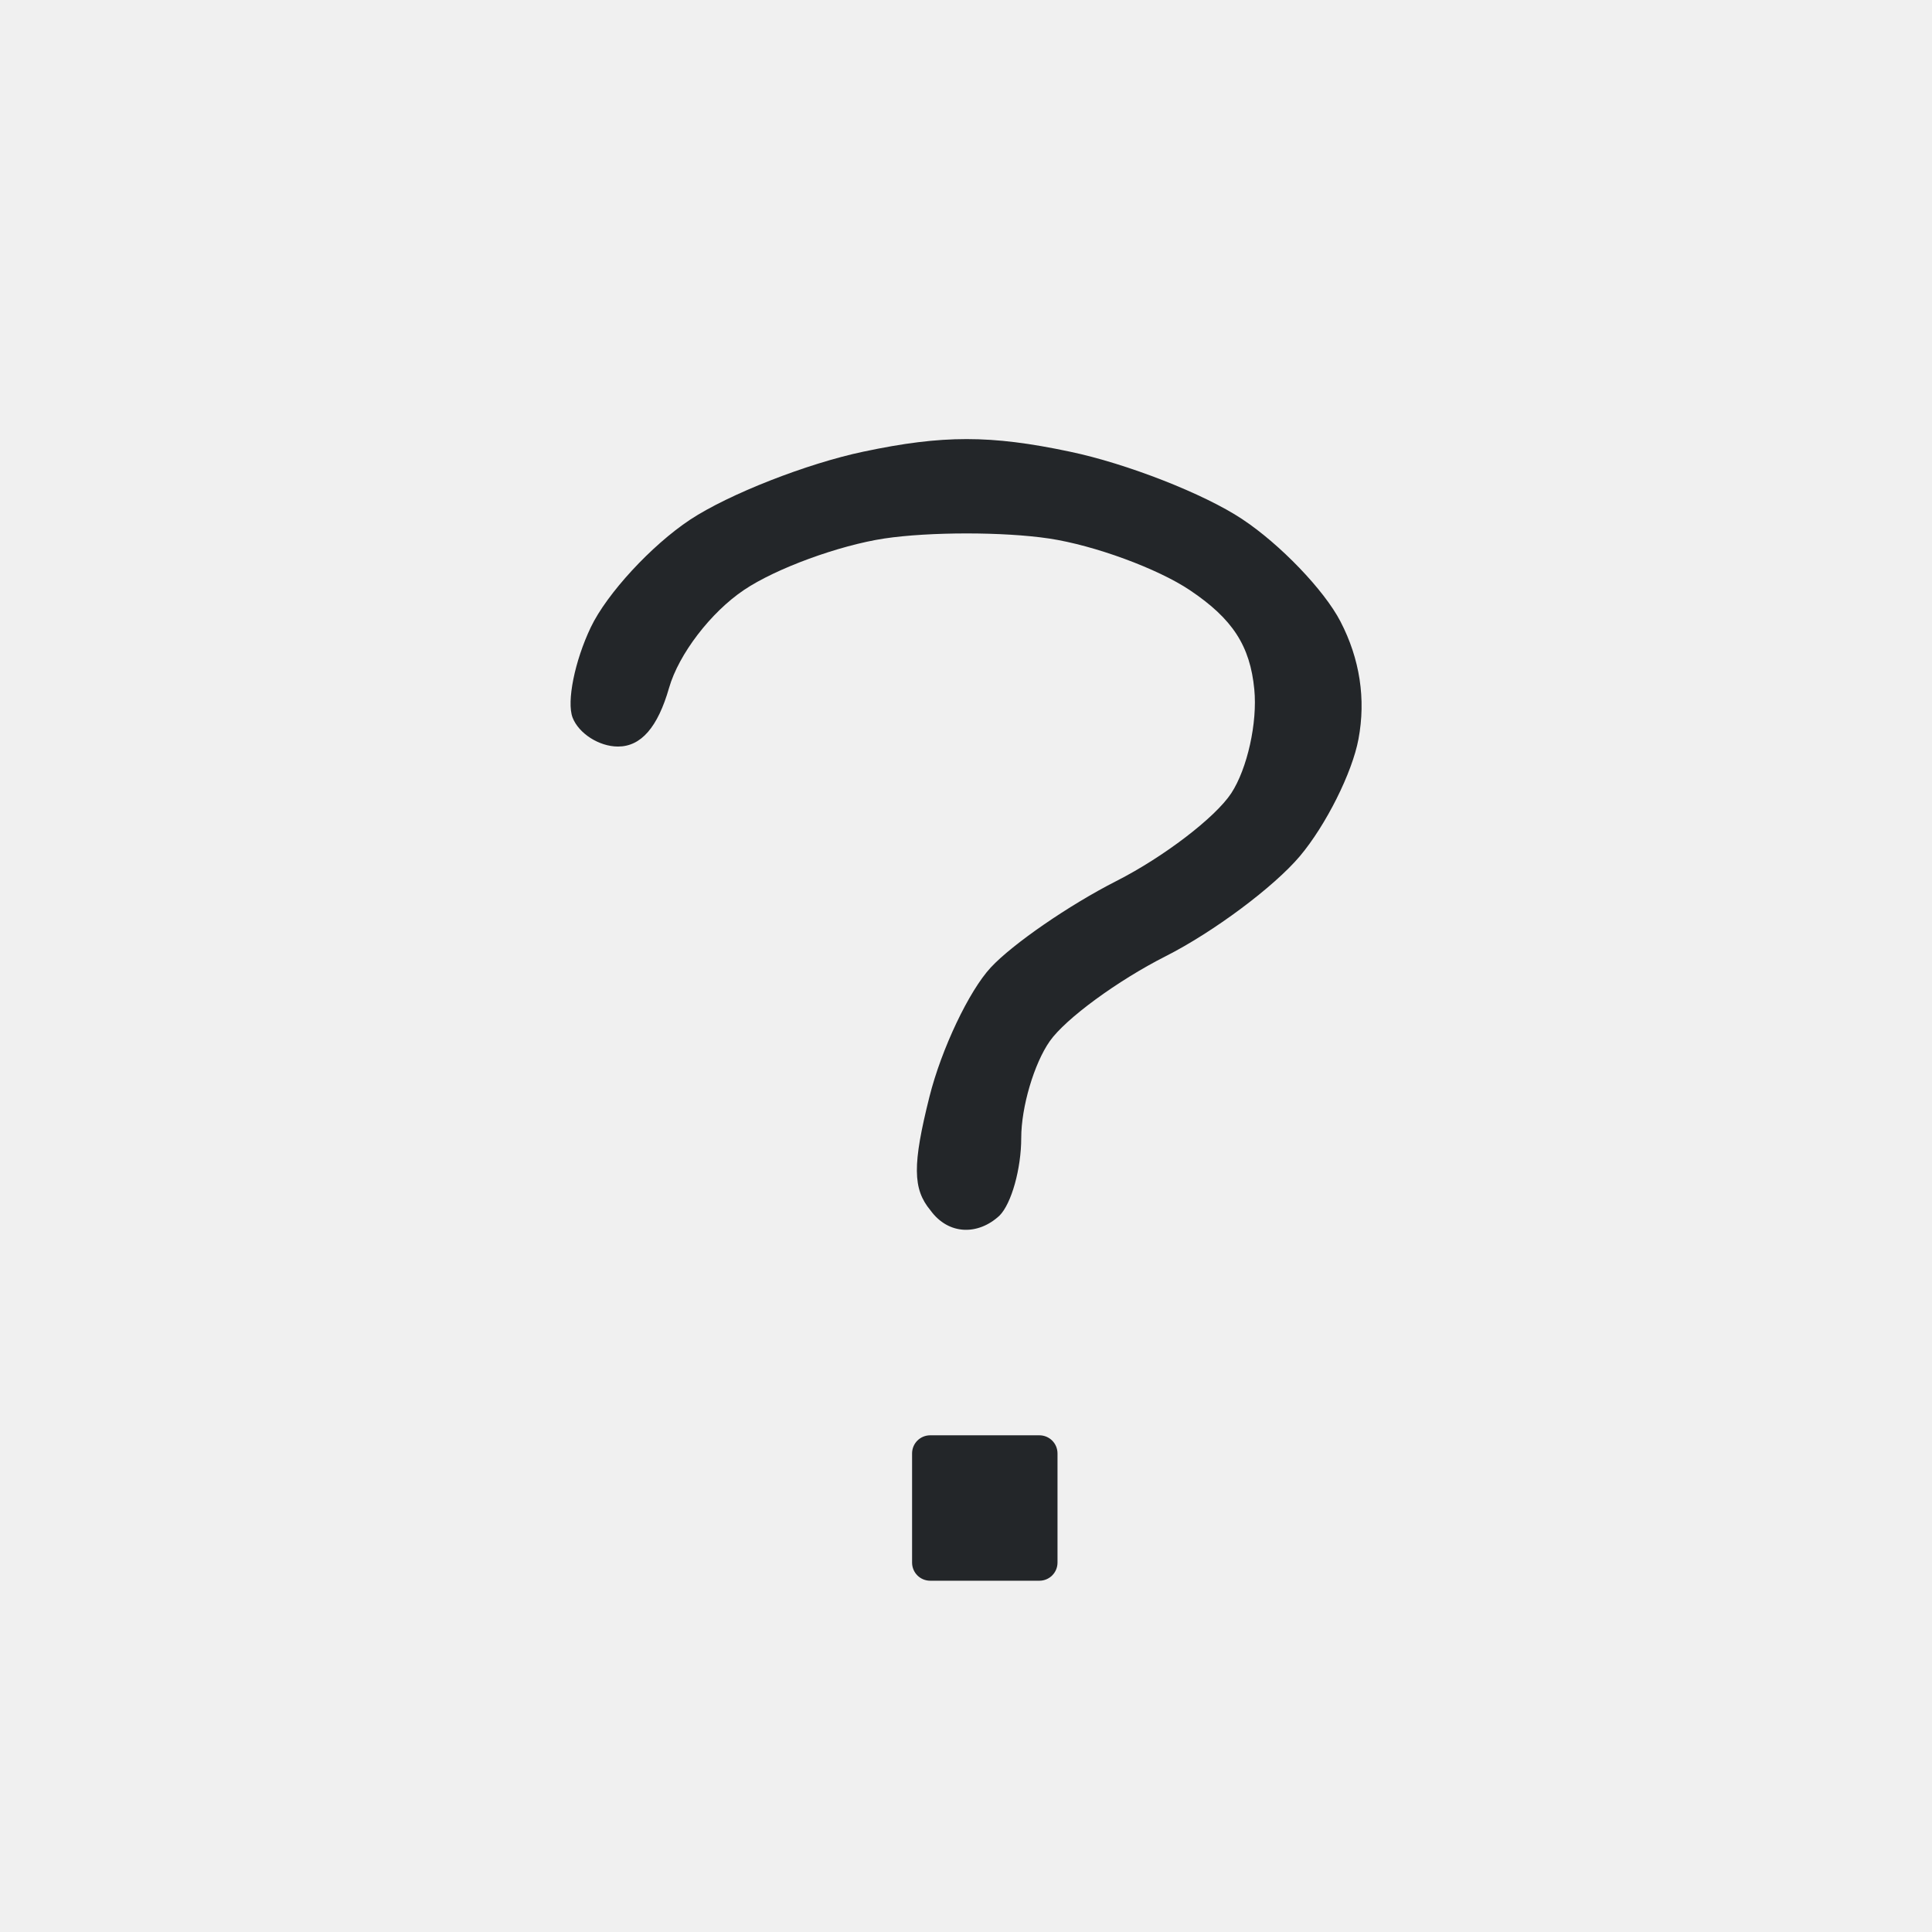
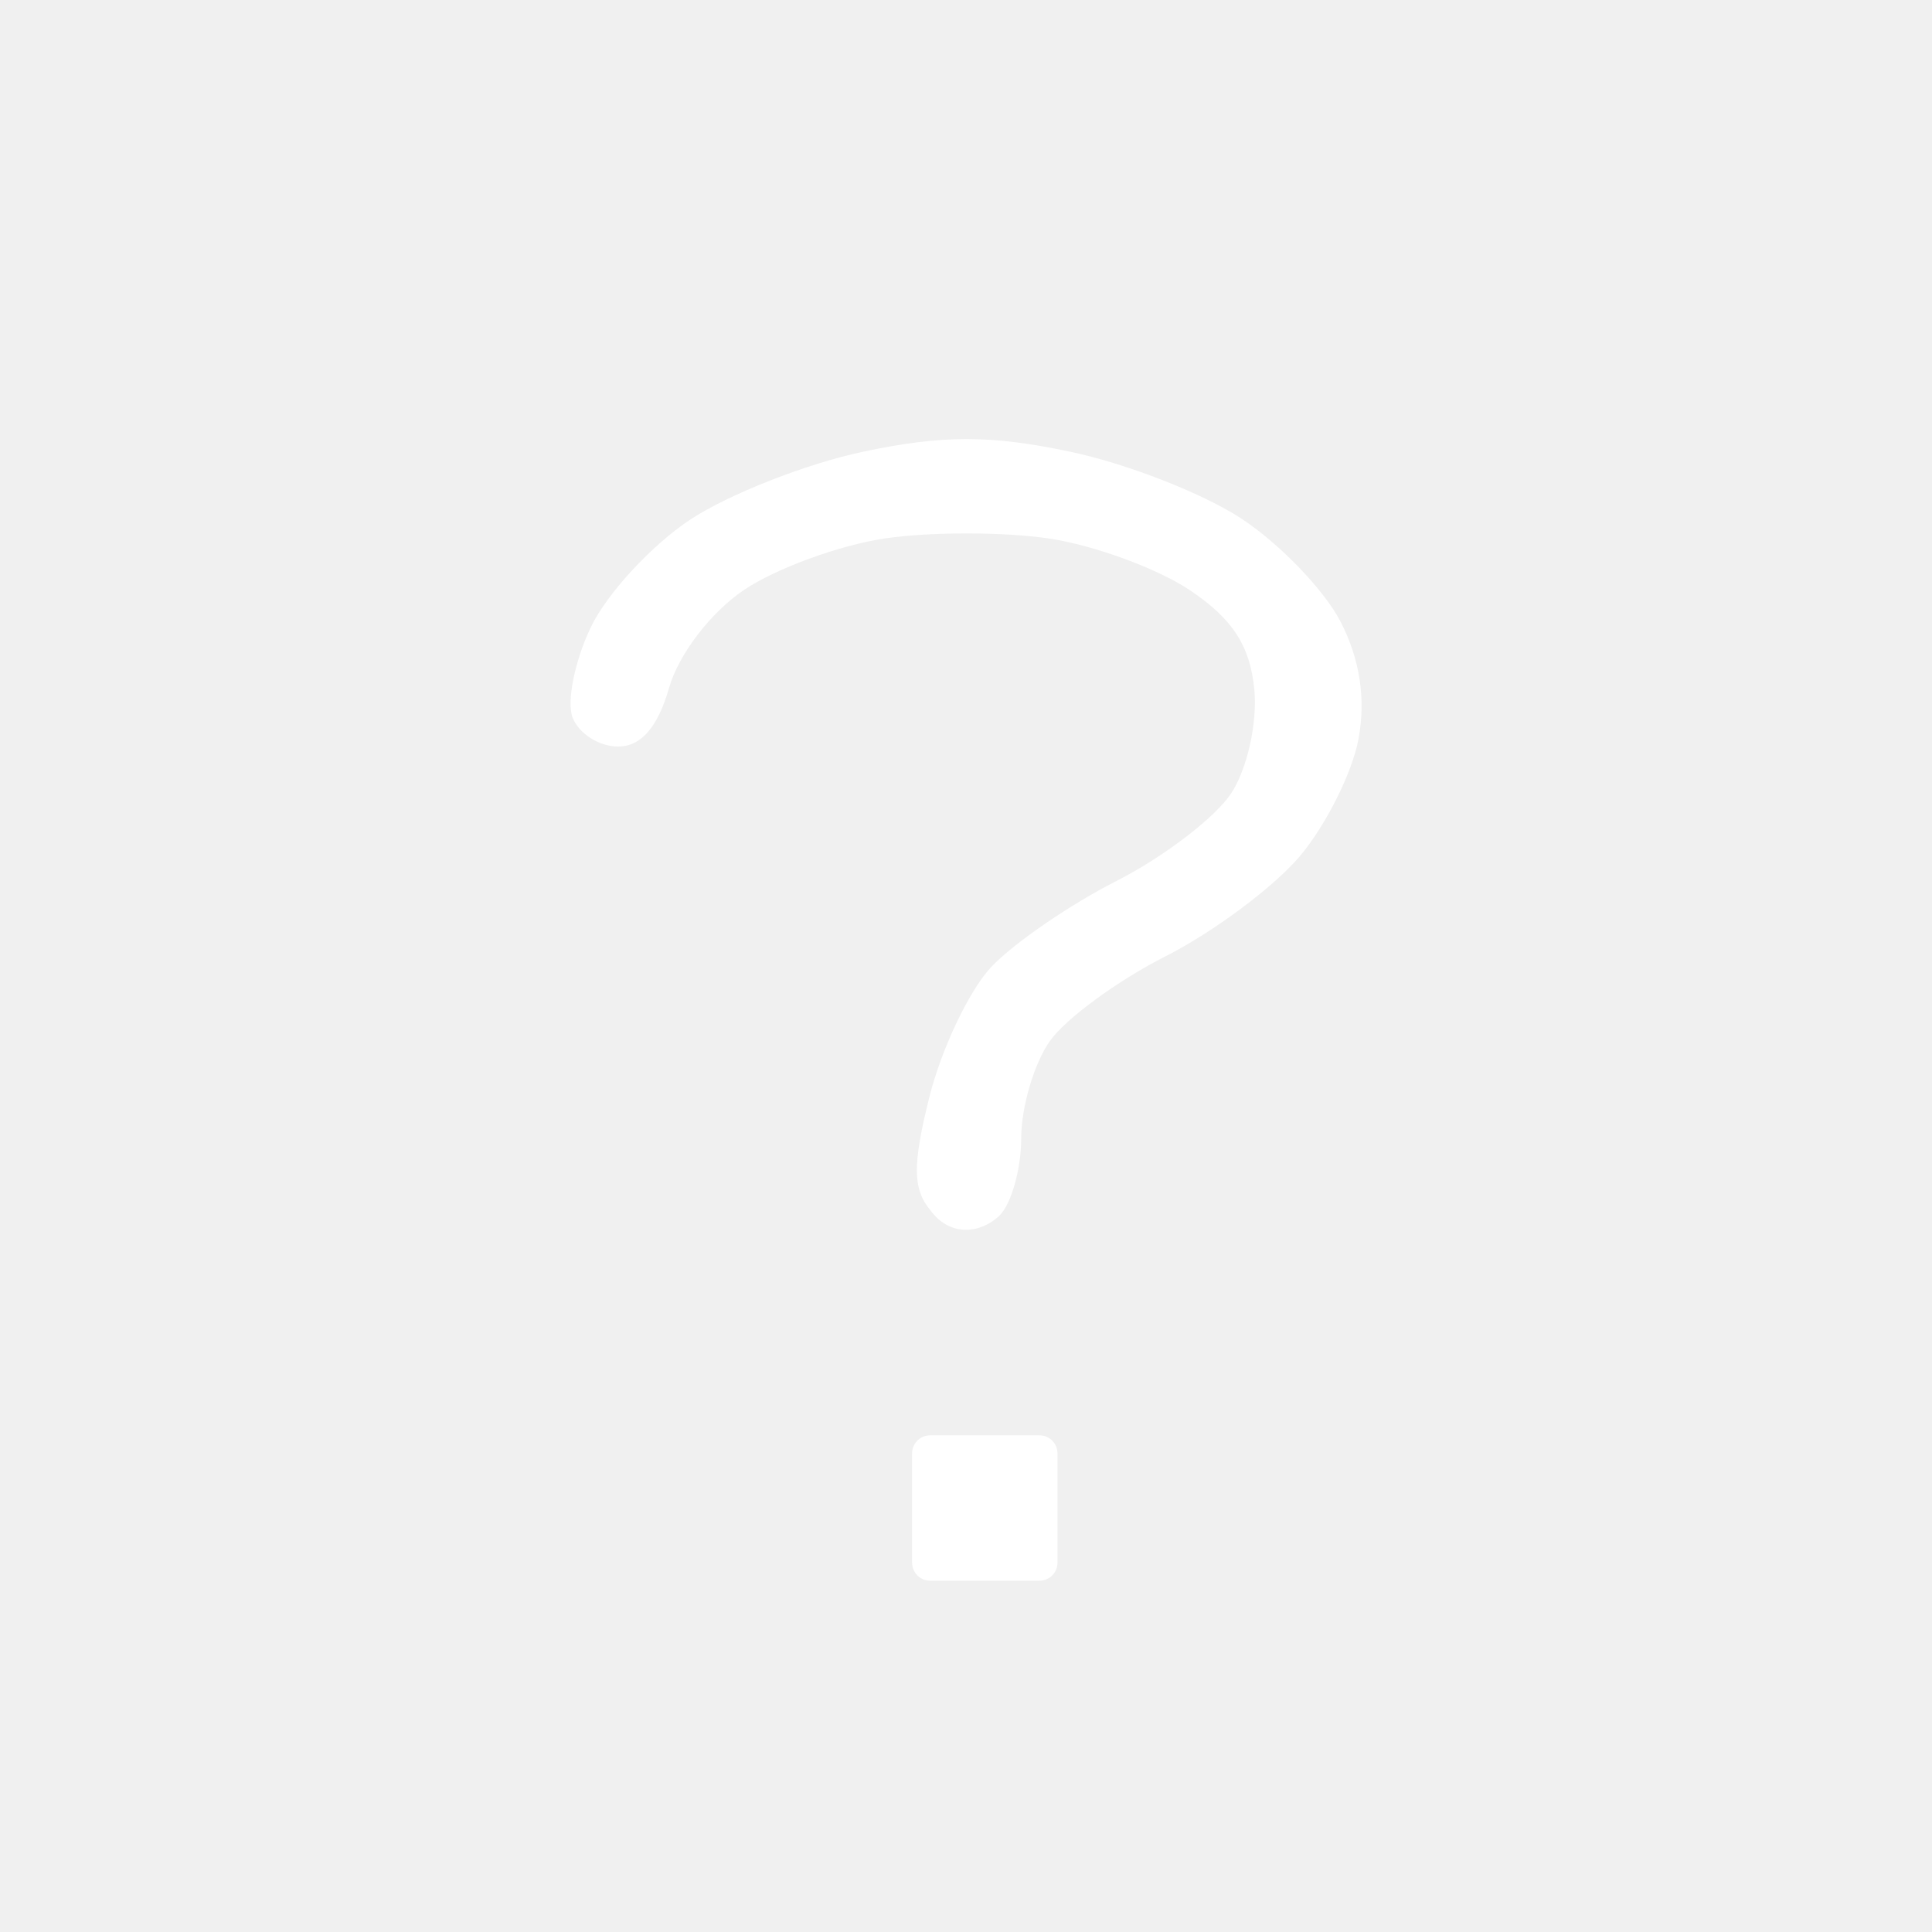
<svg xmlns="http://www.w3.org/2000/svg" id="svg4306" width="22" height="22" version="1.1" style="enable-background:new">
  <defs id="defs26" />
  <style type="text/css" id="current-color-scheme">
        .ColorScheme-Text {
            color:#232629;
        }
        .ColorScheme-ButtonFocus{
            color:#3daee9;
        }
            .ColorScheme-NegativeText {
            color:#da4453;
        }
    </style>
  <g id="active-center" transform="translate(-1,-1)">
    <rect y="1" x="1" height="22" width="22" id="rect861" style="opacity:0.003;fill:#000000;fill-opacity:1;stroke-width:1.023" />
-     <path d="m 12.007,6 c -0.36,0 -0.721,0.047 -1.175,0.143 -0.646,0.136 -1.535,0.485 -1.974,0.775 -0.439,0.291 -0.948,0.842 -1.131,1.226 -0.183,0.384 -0.276,0.846 -0.207,1.027 0.07,0.181 0.302,0.33 0.517,0.33 0.263,0 0.453,-0.219 0.582,-0.669 0.11,-0.383 0.475,-0.86 0.853,-1.114 0.363,-0.245 1.082,-0.508 1.598,-0.586 0.515,-0.077 1.359,-0.077 1.875,0 0.515,0.077 1.237,0.342 1.605,0.589 0.486,0.326 0.685,0.633 0.733,1.129 0.037,0.379 -0.08,0.903 -0.262,1.182 -0.181,0.276 -0.769,0.726 -1.308,1 -0.539,0.274 -1.183,0.718 -1.431,0.985 -0.248,0.267 -0.562,0.929 -0.698,1.471 -0.194,0.774 -0.192,1.05 0.011,1.294 0.207,0.285 0.544,0.285 0.786,0.061 0.137,-0.137 0.248,-0.535 0.248,-0.886 0,-0.35 0.146,-0.846 0.325,-1.101 0.179,-0.255 0.772,-0.69 1.319,-0.967 0.547,-0.277 1.235,-0.791 1.53,-1.141 0.295,-0.351 0.595,-0.949 0.666,-1.331 0.086,-0.457 0.016,-0.914 -0.205,-1.34 -0.184,-0.356 -0.688,-0.881 -1.121,-1.167 C 14.711,6.623 13.829,6.278 13.182,6.143 12.728,6.047 12.367,6 12.007,6 Z m -0.414,11.344 c -0.115,0 -0.207,0.092 -0.207,0.207 v 1.242 c 0,0.115 0.092,0.207 0.207,0.207 h 1.242 c 0.115,0 0.207,-0.092 0.207,-0.207 v -1.242 c 0,-0.115 -0.092,-0.207 -0.207,-0.207 z" style="fill:#232629;fill-opacity:1" id="rect45068-9-1-2" class="ColorScheme-Text" />
+     <path d="m 12.007,6 c -0.36,0 -0.721,0.047 -1.175,0.143 -0.646,0.136 -1.535,0.485 -1.974,0.775 -0.439,0.291 -0.948,0.842 -1.131,1.226 -0.183,0.384 -0.276,0.846 -0.207,1.027 0.07,0.181 0.302,0.33 0.517,0.33 0.263,0 0.453,-0.219 0.582,-0.669 0.11,-0.383 0.475,-0.86 0.853,-1.114 0.363,-0.245 1.082,-0.508 1.598,-0.586 0.515,-0.077 1.359,-0.077 1.875,0 0.515,0.077 1.237,0.342 1.605,0.589 0.486,0.326 0.685,0.633 0.733,1.129 0.037,0.379 -0.08,0.903 -0.262,1.182 -0.181,0.276 -0.769,0.726 -1.308,1 -0.539,0.274 -1.183,0.718 -1.431,0.985 -0.248,0.267 -0.562,0.929 -0.698,1.471 -0.194,0.774 -0.192,1.05 0.011,1.294 0.207,0.285 0.544,0.285 0.786,0.061 0.137,-0.137 0.248,-0.535 0.248,-0.886 0,-0.35 0.146,-0.846 0.325,-1.101 0.179,-0.255 0.772,-0.69 1.319,-0.967 0.547,-0.277 1.235,-0.791 1.53,-1.141 0.295,-0.351 0.595,-0.949 0.666,-1.331 0.086,-0.457 0.016,-0.914 -0.205,-1.34 -0.184,-0.356 -0.688,-0.881 -1.121,-1.167 C 14.711,6.623 13.829,6.278 13.182,6.143 12.728,6.047 12.367,6 12.007,6 Z m -0.414,11.344 c -0.115,0 -0.207,0.092 -0.207,0.207 v 1.242 c 0,0.115 0.092,0.207 0.207,0.207 h 1.242 c 0.115,0 0.207,-0.092 0.207,-0.207 v -1.242 c 0,-0.115 -0.092,-0.207 -0.207,-0.207 z" style="fill:#ffffff" id="rect45068-9-1-2" class="ColorScheme-Text" />
  </g>
  <g id="hover-center">
    <rect style="opacity:0.003;fill:#000000;fill-opacity:1;stroke-width:1.023" id="rect861-6" width="22" height="22" x="22" y="0" />
    <path d="M 32.99 2 A 9 9 0 0 0 24 11 A 9 9 0 0 0 33 20 A 9 9 0 0 0 42 11 A 9 9 0 0 0 33 2 A 9 9 0 0 0 32.99 2 z M 33.006 5 C 33.366 5 33.727 5.047 34.182 5.143 C 34.828 5.278 35.71 5.624 36.143 5.91 C 36.575 6.196 37.08 6.72 37.264 7.076 C 37.484 7.503 37.554 7.959 37.469 8.416 C 37.397 8.797 37.096 9.397 36.801 9.748 C 36.506 10.099 35.818 10.612 35.271 10.889 C 34.725 11.166 34.132 11.6 33.953 11.855 C 33.774 12.111 33.627 12.607 33.627 12.957 C 33.627 13.307 33.516 13.707 33.379 13.844 C 33.137 14.067 32.8 14.066 32.594 13.781 C 32.391 13.537 32.388 13.263 32.582 12.488 C 32.718 11.947 33.033 11.285 33.281 11.018 C 33.529 10.75 34.172 10.306 34.711 10.031 C 35.25 9.757 35.839 9.307 36.02 9.031 C 36.202 8.752 36.318 8.229 36.281 7.85 C 36.233 7.354 36.035 7.047 35.549 6.721 C 35.182 6.474 34.459 6.21 33.943 6.133 C 33.428 6.056 32.586 6.056 32.07 6.133 C 31.555 6.21 30.836 6.472 30.473 6.717 C 30.095 6.972 29.729 7.449 29.619 7.832 C 29.49 8.282 29.3 8.502 29.037 8.502 C 28.822 8.502 28.589 8.353 28.52 8.172 C 28.45 7.991 28.543 7.529 28.727 7.145 C 28.91 6.76 29.418 6.209 29.857 5.918 C 30.297 5.627 31.186 5.278 31.832 5.143 C 32.287 5.047 32.645 5 33.006 5 z M 32.592 16.344 L 33.834 16.344 C 33.949 16.344 34.041 16.436 34.041 16.551 L 34.041 17.793 C 34.041 17.908 33.949 18 33.834 18 L 32.592 18 C 32.477 18 32.385 17.908 32.385 17.793 L 32.385 16.551 C 32.385 16.436 32.477 16.344 32.592 16.344 z " style="opacity:1;fill:currentColor" id="path45336" class="ColorScheme-Text" />
  </g>
  <g transform="translate(65,-1)" id="inactive-center" style="enable-background:new">
    <rect style="opacity:0.003;fill:#000000;fill-opacity:1;stroke-width:1.023" id="rect861-7" width="22" height="22" x="1" y="1" />
-     <path class="ColorScheme-Text" id="rect45068-9-1-2-9" style="fill:currentColor;opacity:1" d="m 12.007,6 c -0.36,0 -0.721,0.047 -1.175,0.143 -0.646,0.136 -1.535,0.485 -1.974,0.775 -0.439,0.291 -0.948,0.842 -1.131,1.226 -0.183,0.384 -0.276,0.846 -0.207,1.027 0.07,0.181 0.302,0.33 0.517,0.33 0.263,0 0.453,-0.219 0.582,-0.669 0.11,-0.383 0.475,-0.86 0.853,-1.114 0.363,-0.245 1.082,-0.508 1.598,-0.586 0.515,-0.077 1.359,-0.077 1.875,0 0.515,0.077 1.237,0.342 1.605,0.589 0.486,0.326 0.685,0.633 0.733,1.129 0.037,0.379 -0.08,0.903 -0.262,1.182 -0.181,0.276 -0.769,0.726 -1.308,1 -0.539,0.274 -1.183,0.718 -1.431,0.985 -0.248,0.267 -0.562,0.929 -0.698,1.471 -0.194,0.774 -0.192,1.05 0.011,1.294 0.207,0.285 0.544,0.285 0.786,0.061 0.137,-0.137 0.248,-0.535 0.248,-0.886 0,-0.35 0.146,-0.846 0.325,-1.101 0.179,-0.255 0.772,-0.69 1.319,-0.967 0.547,-0.277 1.235,-0.791 1.53,-1.141 0.295,-0.351 0.595,-0.949 0.666,-1.331 0.086,-0.457 0.016,-0.914 -0.205,-1.34 -0.184,-0.356 -0.688,-0.881 -1.121,-1.167 C 14.711,6.623 13.829,6.278 13.182,6.143 12.728,6.047 12.367,6 12.007,6 Z m -0.414,11.344 c -0.115,0 -0.207,0.092 -0.207,0.207 v 1.242 c 0,0.115 0.092,0.207 0.207,0.207 h 1.242 c 0.115,0 0.207,-0.092 0.207,-0.207 v -1.242 c 0,-0.115 -0.092,-0.207 -0.207,-0.207 z" />
+     <path class="ColorScheme-Text" id="rect45068-9-1-2-9" style="fill:currentColor;opacity:0.3" d="m 12.007,6 c -0.36,0 -0.721,0.047 -1.175,0.143 -0.646,0.136 -1.535,0.485 -1.974,0.775 -0.439,0.291 -0.948,0.842 -1.131,1.226 -0.183,0.384 -0.276,0.846 -0.207,1.027 0.07,0.181 0.302,0.33 0.517,0.33 0.263,0 0.453,-0.219 0.582,-0.669 0.11,-0.383 0.475,-0.86 0.853,-1.114 0.363,-0.245 1.082,-0.508 1.598,-0.586 0.515,-0.077 1.359,-0.077 1.875,0 0.515,0.077 1.237,0.342 1.605,0.589 0.486,0.326 0.685,0.633 0.733,1.129 0.037,0.379 -0.08,0.903 -0.262,1.182 -0.181,0.276 -0.769,0.726 -1.308,1 -0.539,0.274 -1.183,0.718 -1.431,0.985 -0.248,0.267 -0.562,0.929 -0.698,1.471 -0.194,0.774 -0.192,1.05 0.011,1.294 0.207,0.285 0.544,0.285 0.786,0.061 0.137,-0.137 0.248,-0.535 0.248,-0.886 0,-0.35 0.146,-0.846 0.325,-1.101 0.179,-0.255 0.772,-0.69 1.319,-0.967 0.547,-0.277 1.235,-0.791 1.53,-1.141 0.295,-0.351 0.595,-0.949 0.666,-1.331 0.086,-0.457 0.016,-0.914 -0.205,-1.34 -0.184,-0.356 -0.688,-0.881 -1.121,-1.167 C 14.711,6.623 13.829,6.278 13.182,6.143 12.728,6.047 12.367,6 12.007,6 Z m -0.414,11.344 c -0.115,0 -0.207,0.092 -0.207,0.207 v 1.242 c 0,0.115 0.092,0.207 0.207,0.207 h 1.242 c 0.115,0 0.207,-0.092 0.207,-0.207 v -1.242 c 0,-0.115 -0.092,-0.207 -0.207,-0.207 z" />
  </g>
  <g transform="translate(87,-1)" id="deactivated-center" style="enable-background:new">
    <rect style="opacity:0.003;fill:#000000;fill-opacity:1;stroke-width:1.023" id="rect861-0" width="22" height="22" x="1" y="1" />
    <path class="ColorScheme-Text" id="rect45068-9-1-2-2" style="fill:currentColor;opacity:0.3" d="m 12.007,6 c -0.36,0 -0.721,0.047 -1.175,0.143 -0.646,0.136 -1.535,0.485 -1.974,0.775 -0.439,0.291 -0.948,0.842 -1.131,1.226 -0.183,0.384 -0.276,0.846 -0.207,1.027 0.07,0.181 0.302,0.33 0.517,0.33 0.263,0 0.453,-0.219 0.582,-0.669 0.11,-0.383 0.475,-0.86 0.853,-1.114 0.363,-0.245 1.082,-0.508 1.598,-0.586 0.515,-0.077 1.359,-0.077 1.875,0 0.515,0.077 1.237,0.342 1.605,0.589 0.486,0.326 0.685,0.633 0.733,1.129 0.037,0.379 -0.08,0.903 -0.262,1.182 -0.181,0.276 -0.769,0.726 -1.308,1 -0.539,0.274 -1.183,0.718 -1.431,0.985 -0.248,0.267 -0.562,0.929 -0.698,1.471 -0.194,0.774 -0.192,1.05 0.011,1.294 0.207,0.285 0.544,0.285 0.786,0.061 0.137,-0.137 0.248,-0.535 0.248,-0.886 0,-0.35 0.146,-0.846 0.325,-1.101 0.179,-0.255 0.772,-0.69 1.319,-0.967 0.547,-0.277 1.235,-0.791 1.53,-1.141 0.295,-0.351 0.595,-0.949 0.666,-1.331 0.086,-0.457 0.016,-0.914 -0.205,-1.34 -0.184,-0.356 -0.688,-0.881 -1.121,-1.167 C 14.711,6.623 13.829,6.278 13.182,6.143 12.728,6.047 12.367,6 12.007,6 Z m -0.414,11.344 c -0.115,0 -0.207,0.092 -0.207,0.207 v 1.242 c 0,0.115 0.092,0.207 0.207,0.207 h 1.242 c 0.115,0 0.207,-0.092 0.207,-0.207 v -1.242 c 0,-0.115 -0.092,-0.207 -0.207,-0.207 z" />
  </g>
  <g transform="translate(22)" style="enable-background:new" id="pressed-center">
    <rect y="0" x="22" height="22" width="22" id="rect861-6-6" style="opacity:0.003;fill:#000000;fill-opacity:1;stroke-width:1.023" />
    <path class="ColorScheme-Text" id="path45336-7" style="opacity:0.3;fill:currentColor" d="M 32.99,2 A 9,9 0 0 0 24,11 a 9,9 0 0 0 9,9 9,9 0 0 0 9,-9 9,9 0 0 0 -9,-9 9,9 0 0 0 -0.01,0 z m 0.016,3 c 0.36,0 0.721,0.047 1.176,0.143 0.646,0.136 1.529,0.482 1.961,0.768 0.432,0.286 0.937,0.81 1.121,1.166 0.221,0.426 0.291,0.883 0.205,1.34 -0.072,0.381 -0.373,0.981 -0.668,1.332 -0.295,0.351 -0.983,0.864 -1.529,1.141 -0.547,0.277 -1.14,0.712 -1.318,0.967 -0.179,0.255 -0.326,0.751 -0.326,1.102 0,0.35 -0.111,0.75 -0.248,0.887 -0.242,0.223 -0.579,0.222 -0.785,-0.062 -0.202,-0.244 -0.206,-0.519 -0.012,-1.293 0.136,-0.541 0.451,-1.203 0.699,-1.471 0.248,-0.267 0.891,-0.712 1.43,-0.986 0.539,-0.274 1.128,-0.724 1.309,-1 0.183,-0.279 0.298,-0.803 0.262,-1.182 -0.048,-0.496 -0.246,-0.803 -0.732,-1.129 -0.367,-0.246 -1.09,-0.511 -1.605,-0.588 -0.515,-0.077 -1.358,-0.077 -1.873,0 -0.515,0.077 -1.234,0.339 -1.598,0.584 -0.378,0.255 -0.744,0.732 -0.854,1.115 -0.129,0.45 -0.319,0.67 -0.582,0.67 -0.215,0 -0.448,-0.149 -0.518,-0.33 -0.07,-0.181 0.024,-0.643 0.207,-1.027 0.183,-0.384 0.692,-0.936 1.131,-1.227 0.439,-0.291 1.328,-0.64 1.975,-0.775 C 32.287,5.047 32.645,5 33.006,5 Z m -0.414,11.344 h 1.242 c 0.115,0 0.207,0.092 0.207,0.207 v 1.242 C 34.041,17.908 33.949,18 33.834,18 h -1.242 c -0.115,0 -0.207,-0.092 -0.207,-0.207 v -1.242 c 0,-0.115 0.092,-0.207 0.207,-0.207 z" />
  </g>
</svg>
